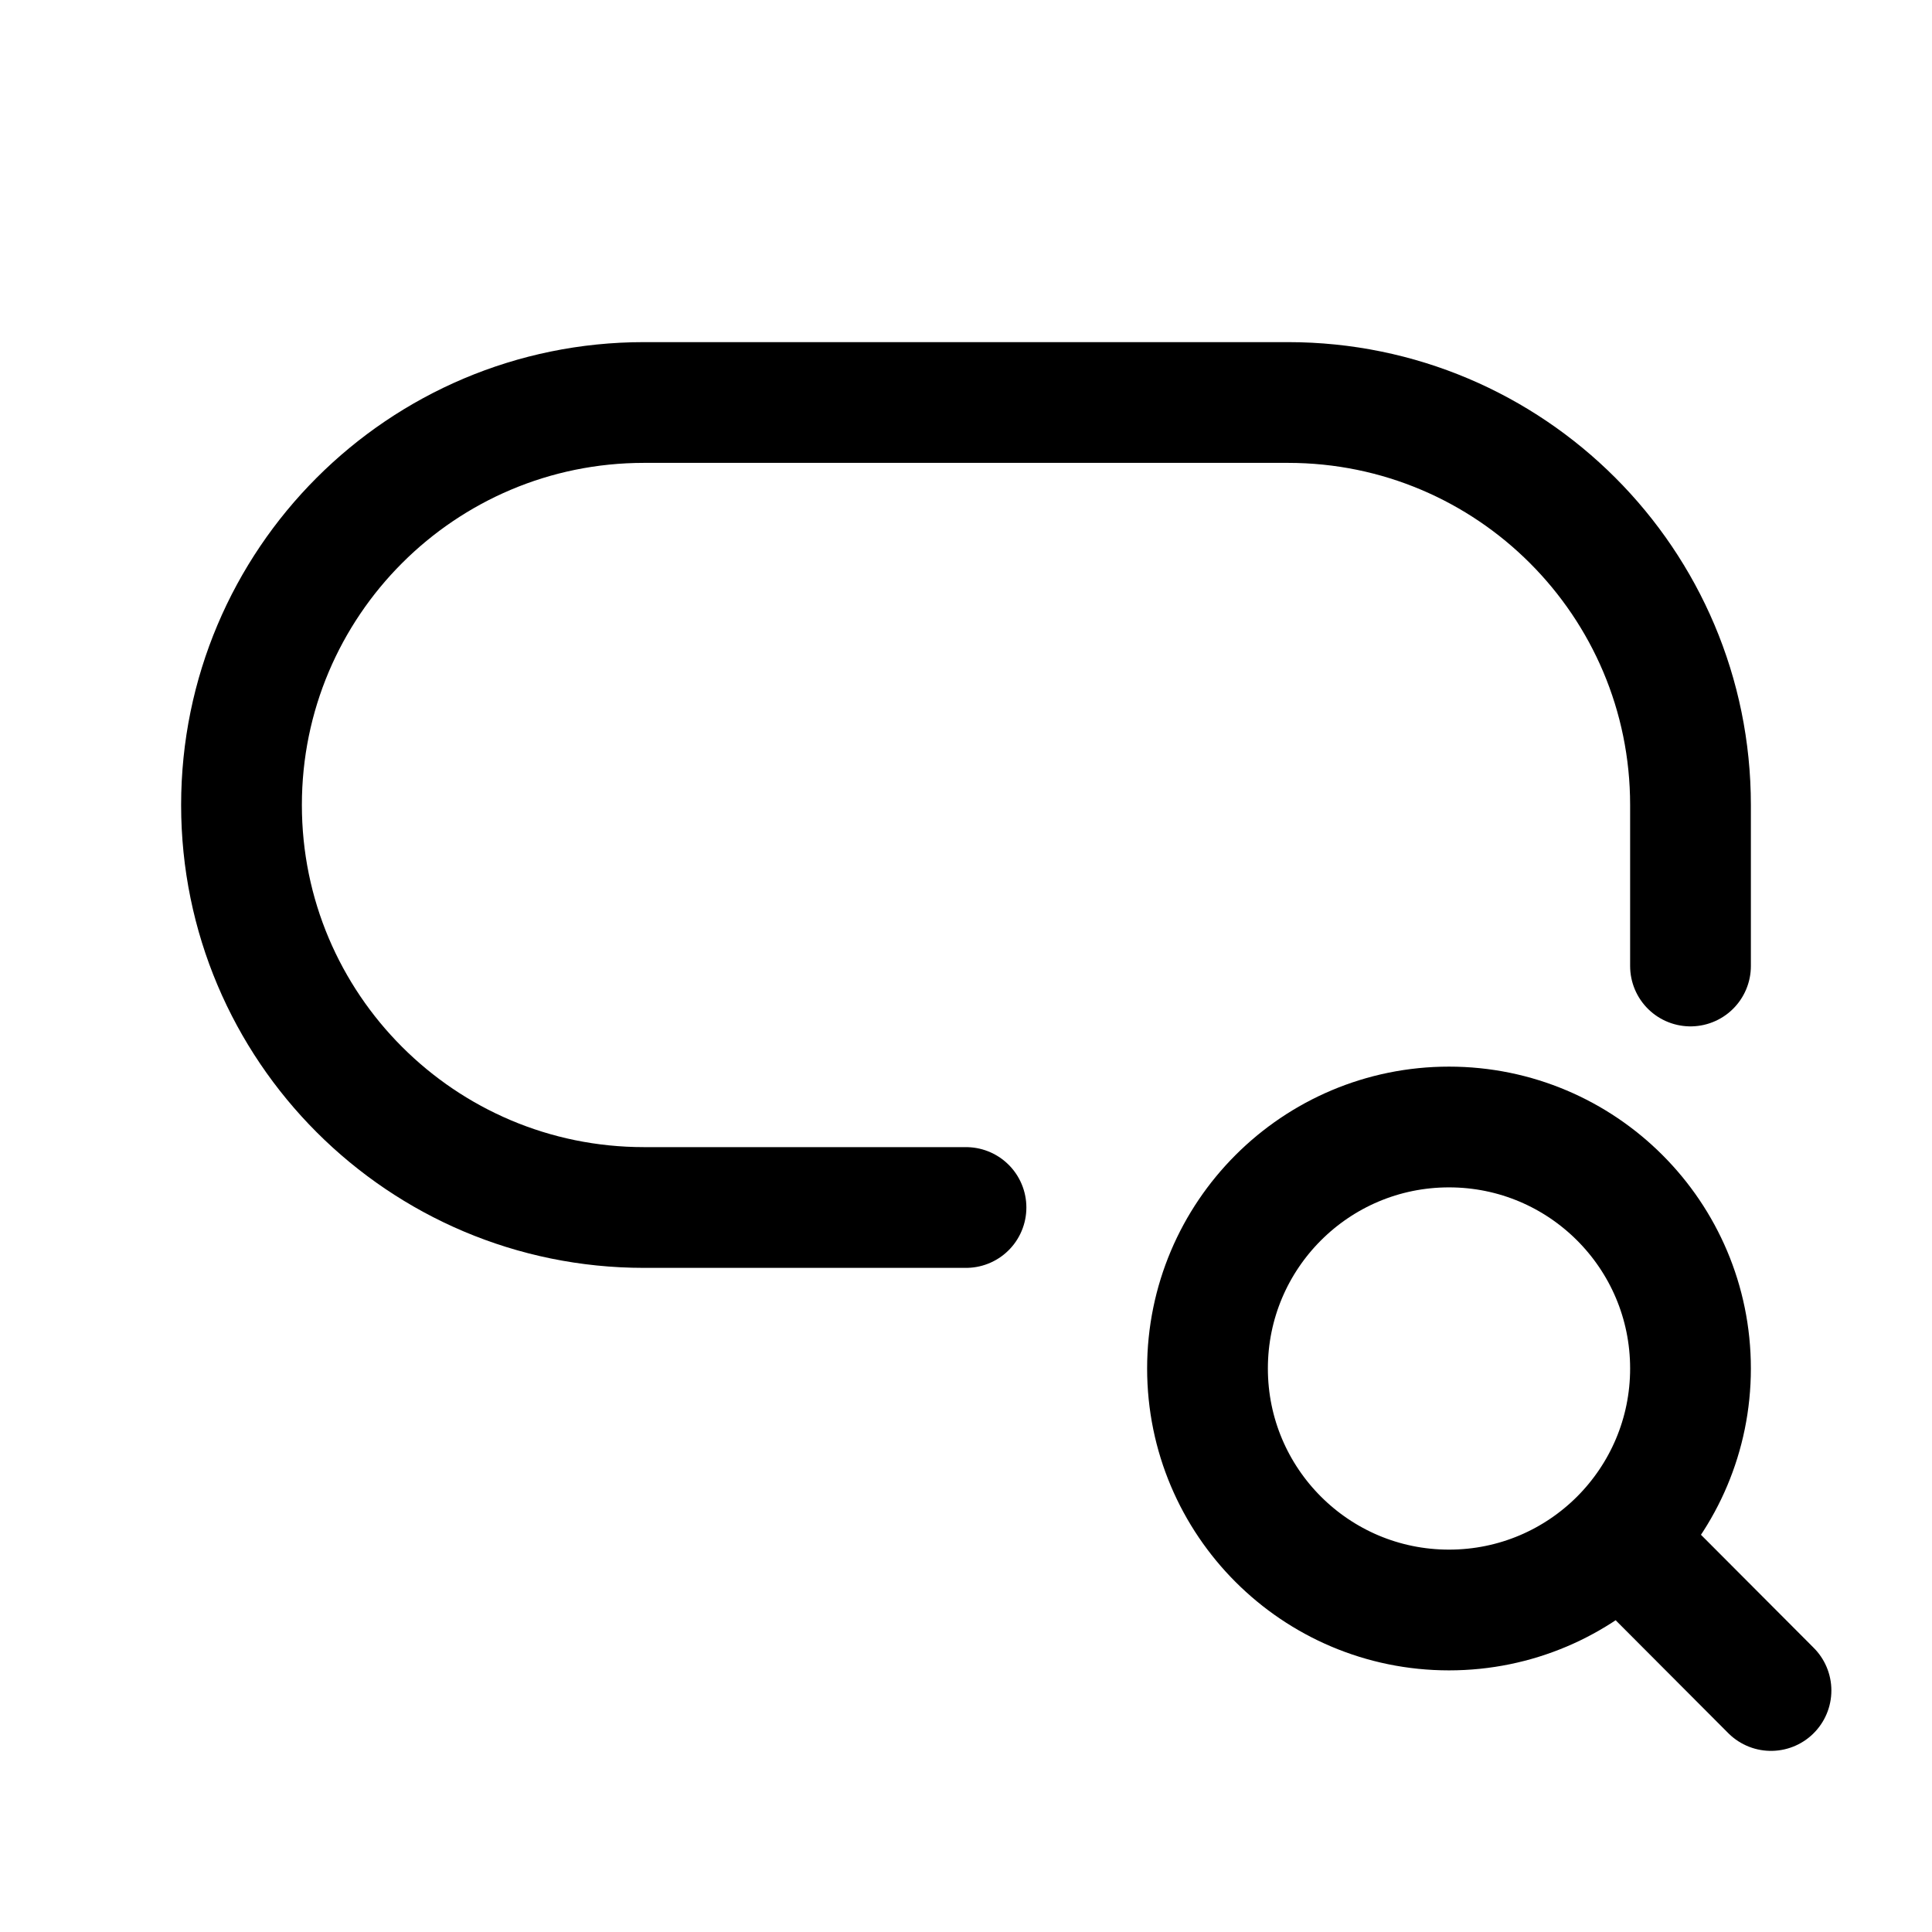
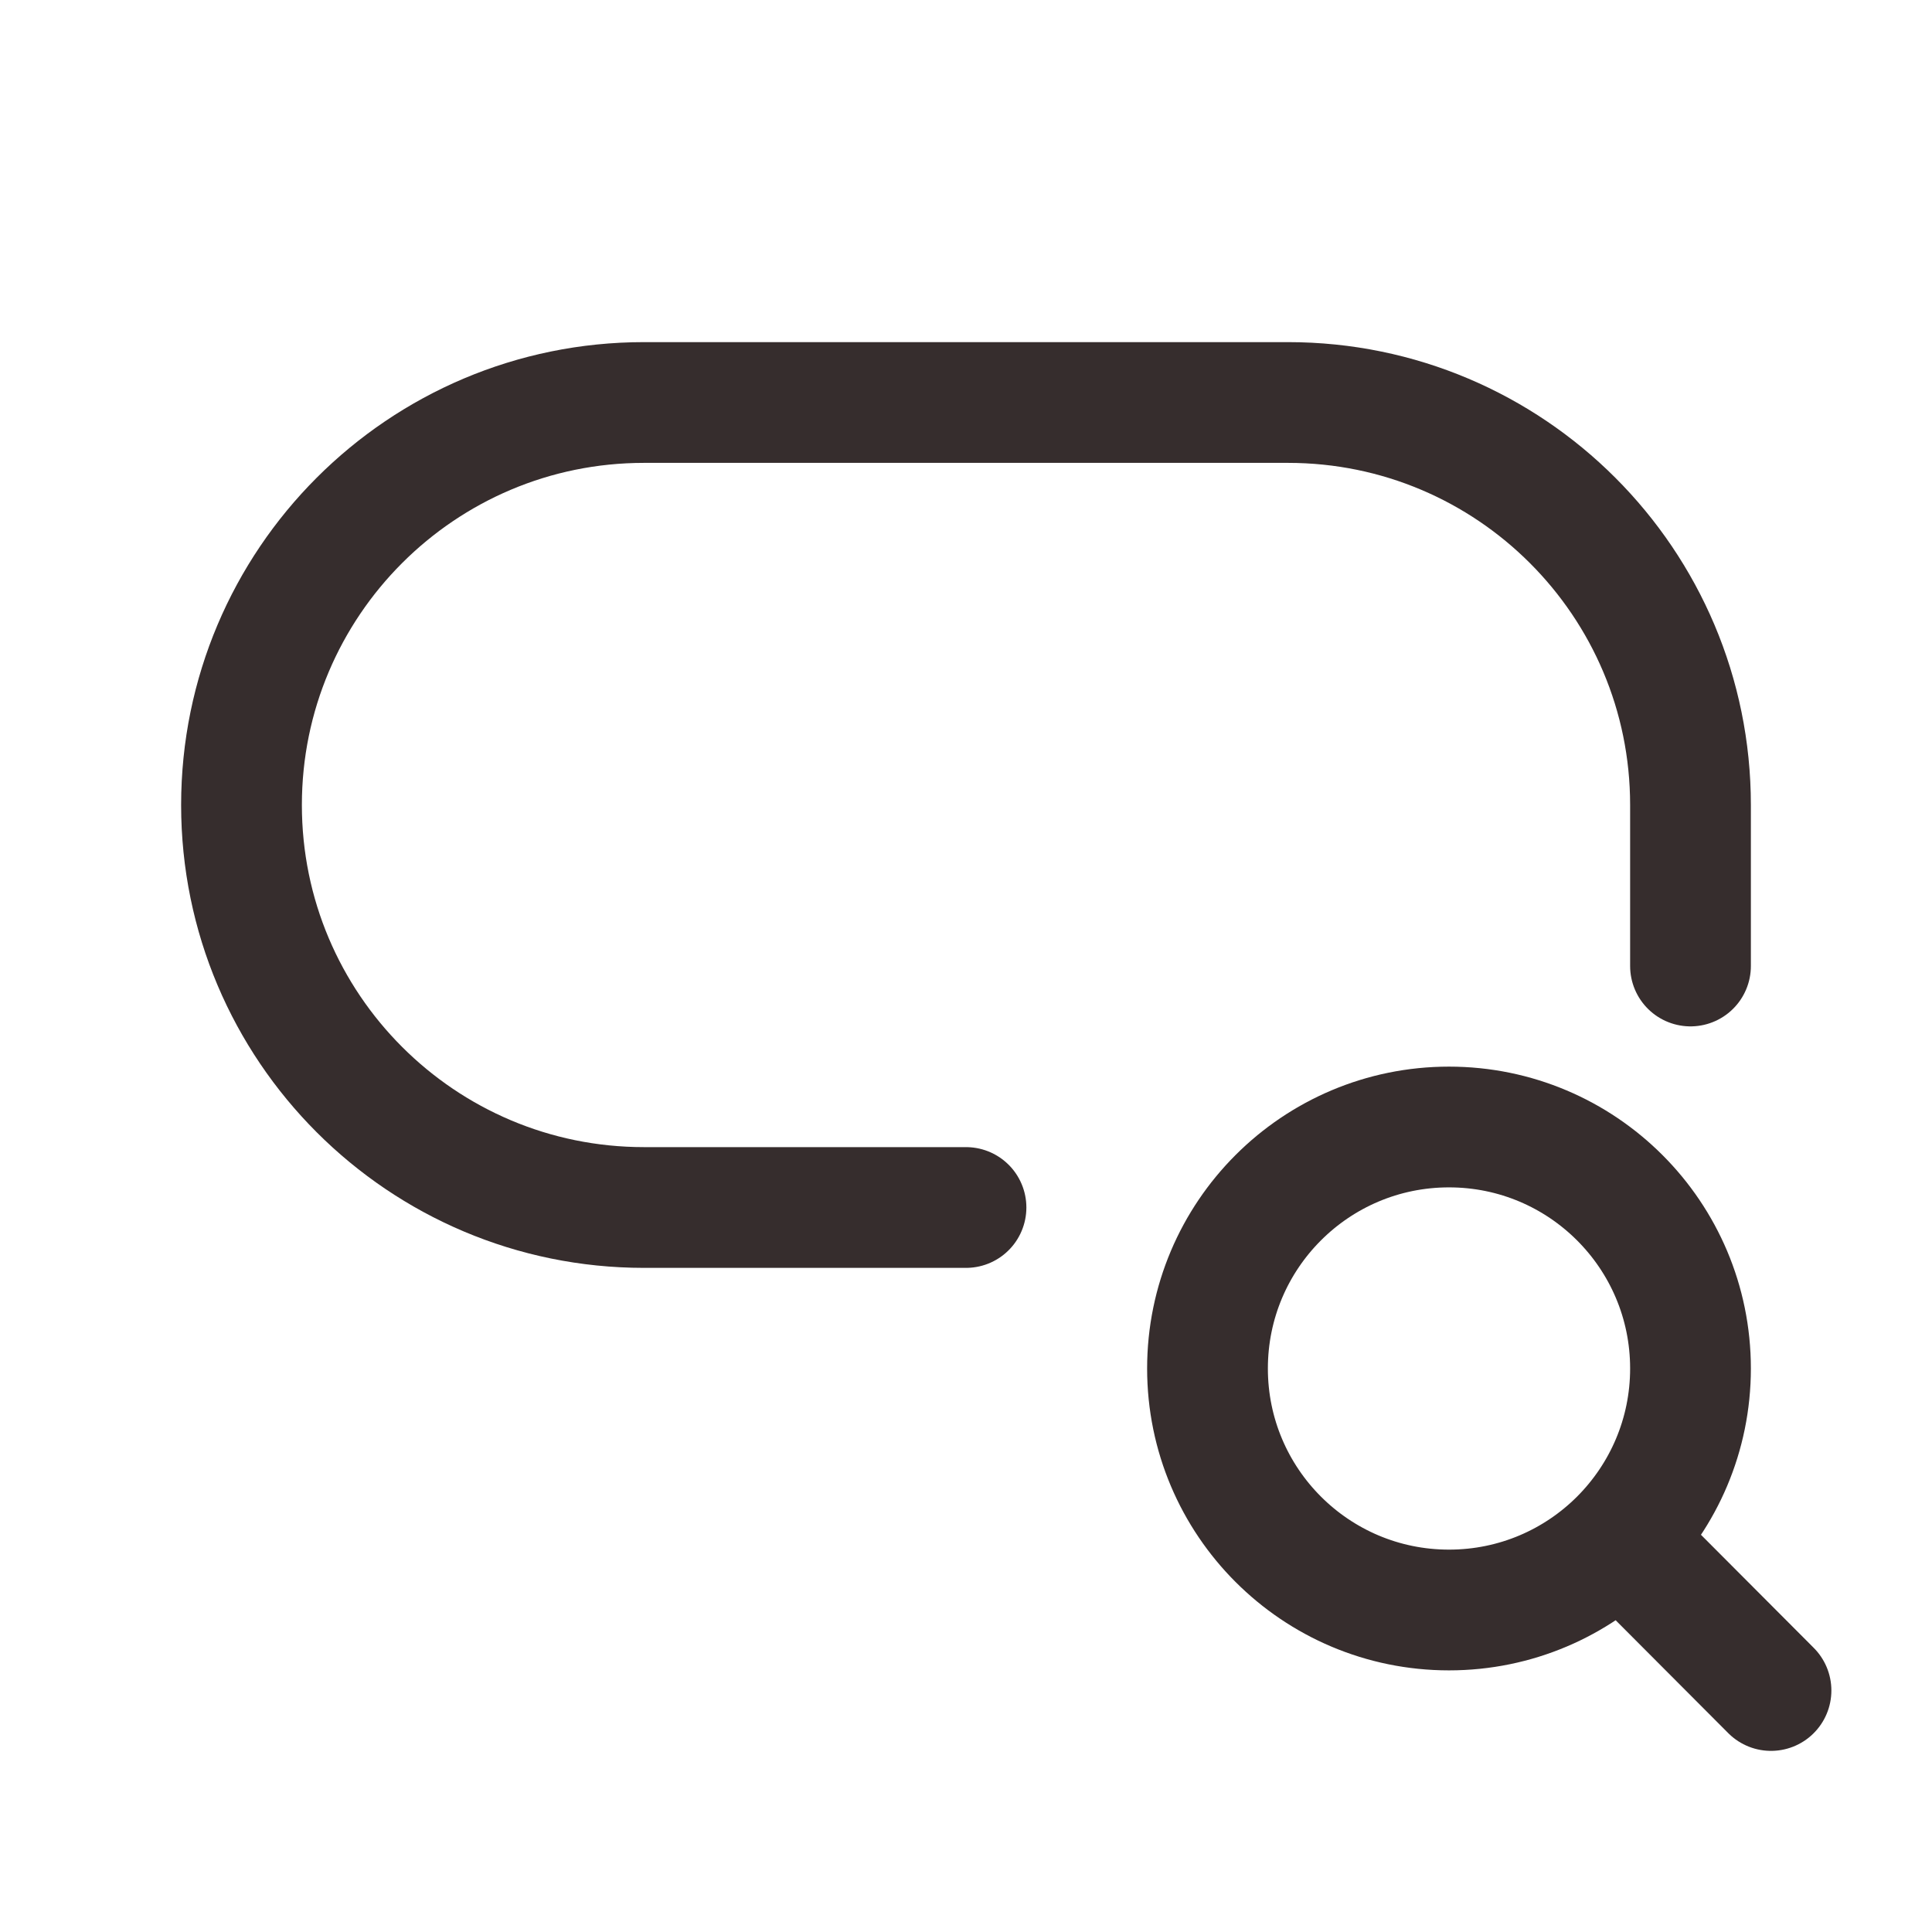
- <svg xmlns="http://www.w3.org/2000/svg" width="24" height="24" stroke-width="1.5" viewBox="0 0 24 24" fill="none">
+ <svg xmlns="http://www.w3.org/2000/svg" color="#362D2D" width="24" height="24" stroke-width="1.5" viewBox="0 0 24 24" fill="none">
  <path d="M21 12V10C21 7.239 18.761 5 16 5H8C5.239 5 3 7.239 3 10V10C3 12.761 5.239 15 8 15H12" stroke="currentColor" stroke-linecap="round" stroke-linejoin="round" />
  <path d="M20.124 19.119C20.665 18.576 21 17.827 21 17C21 15.343 19.657 14 18 14C16.343 14 15 15.343 15 17C15 18.657 16.343 20 18 20C18.83 20 19.581 19.663 20.124 19.119ZM20.124 19.119L22 21" stroke="currentColor" stroke-linecap="round" stroke-linejoin="round" />
</svg>
